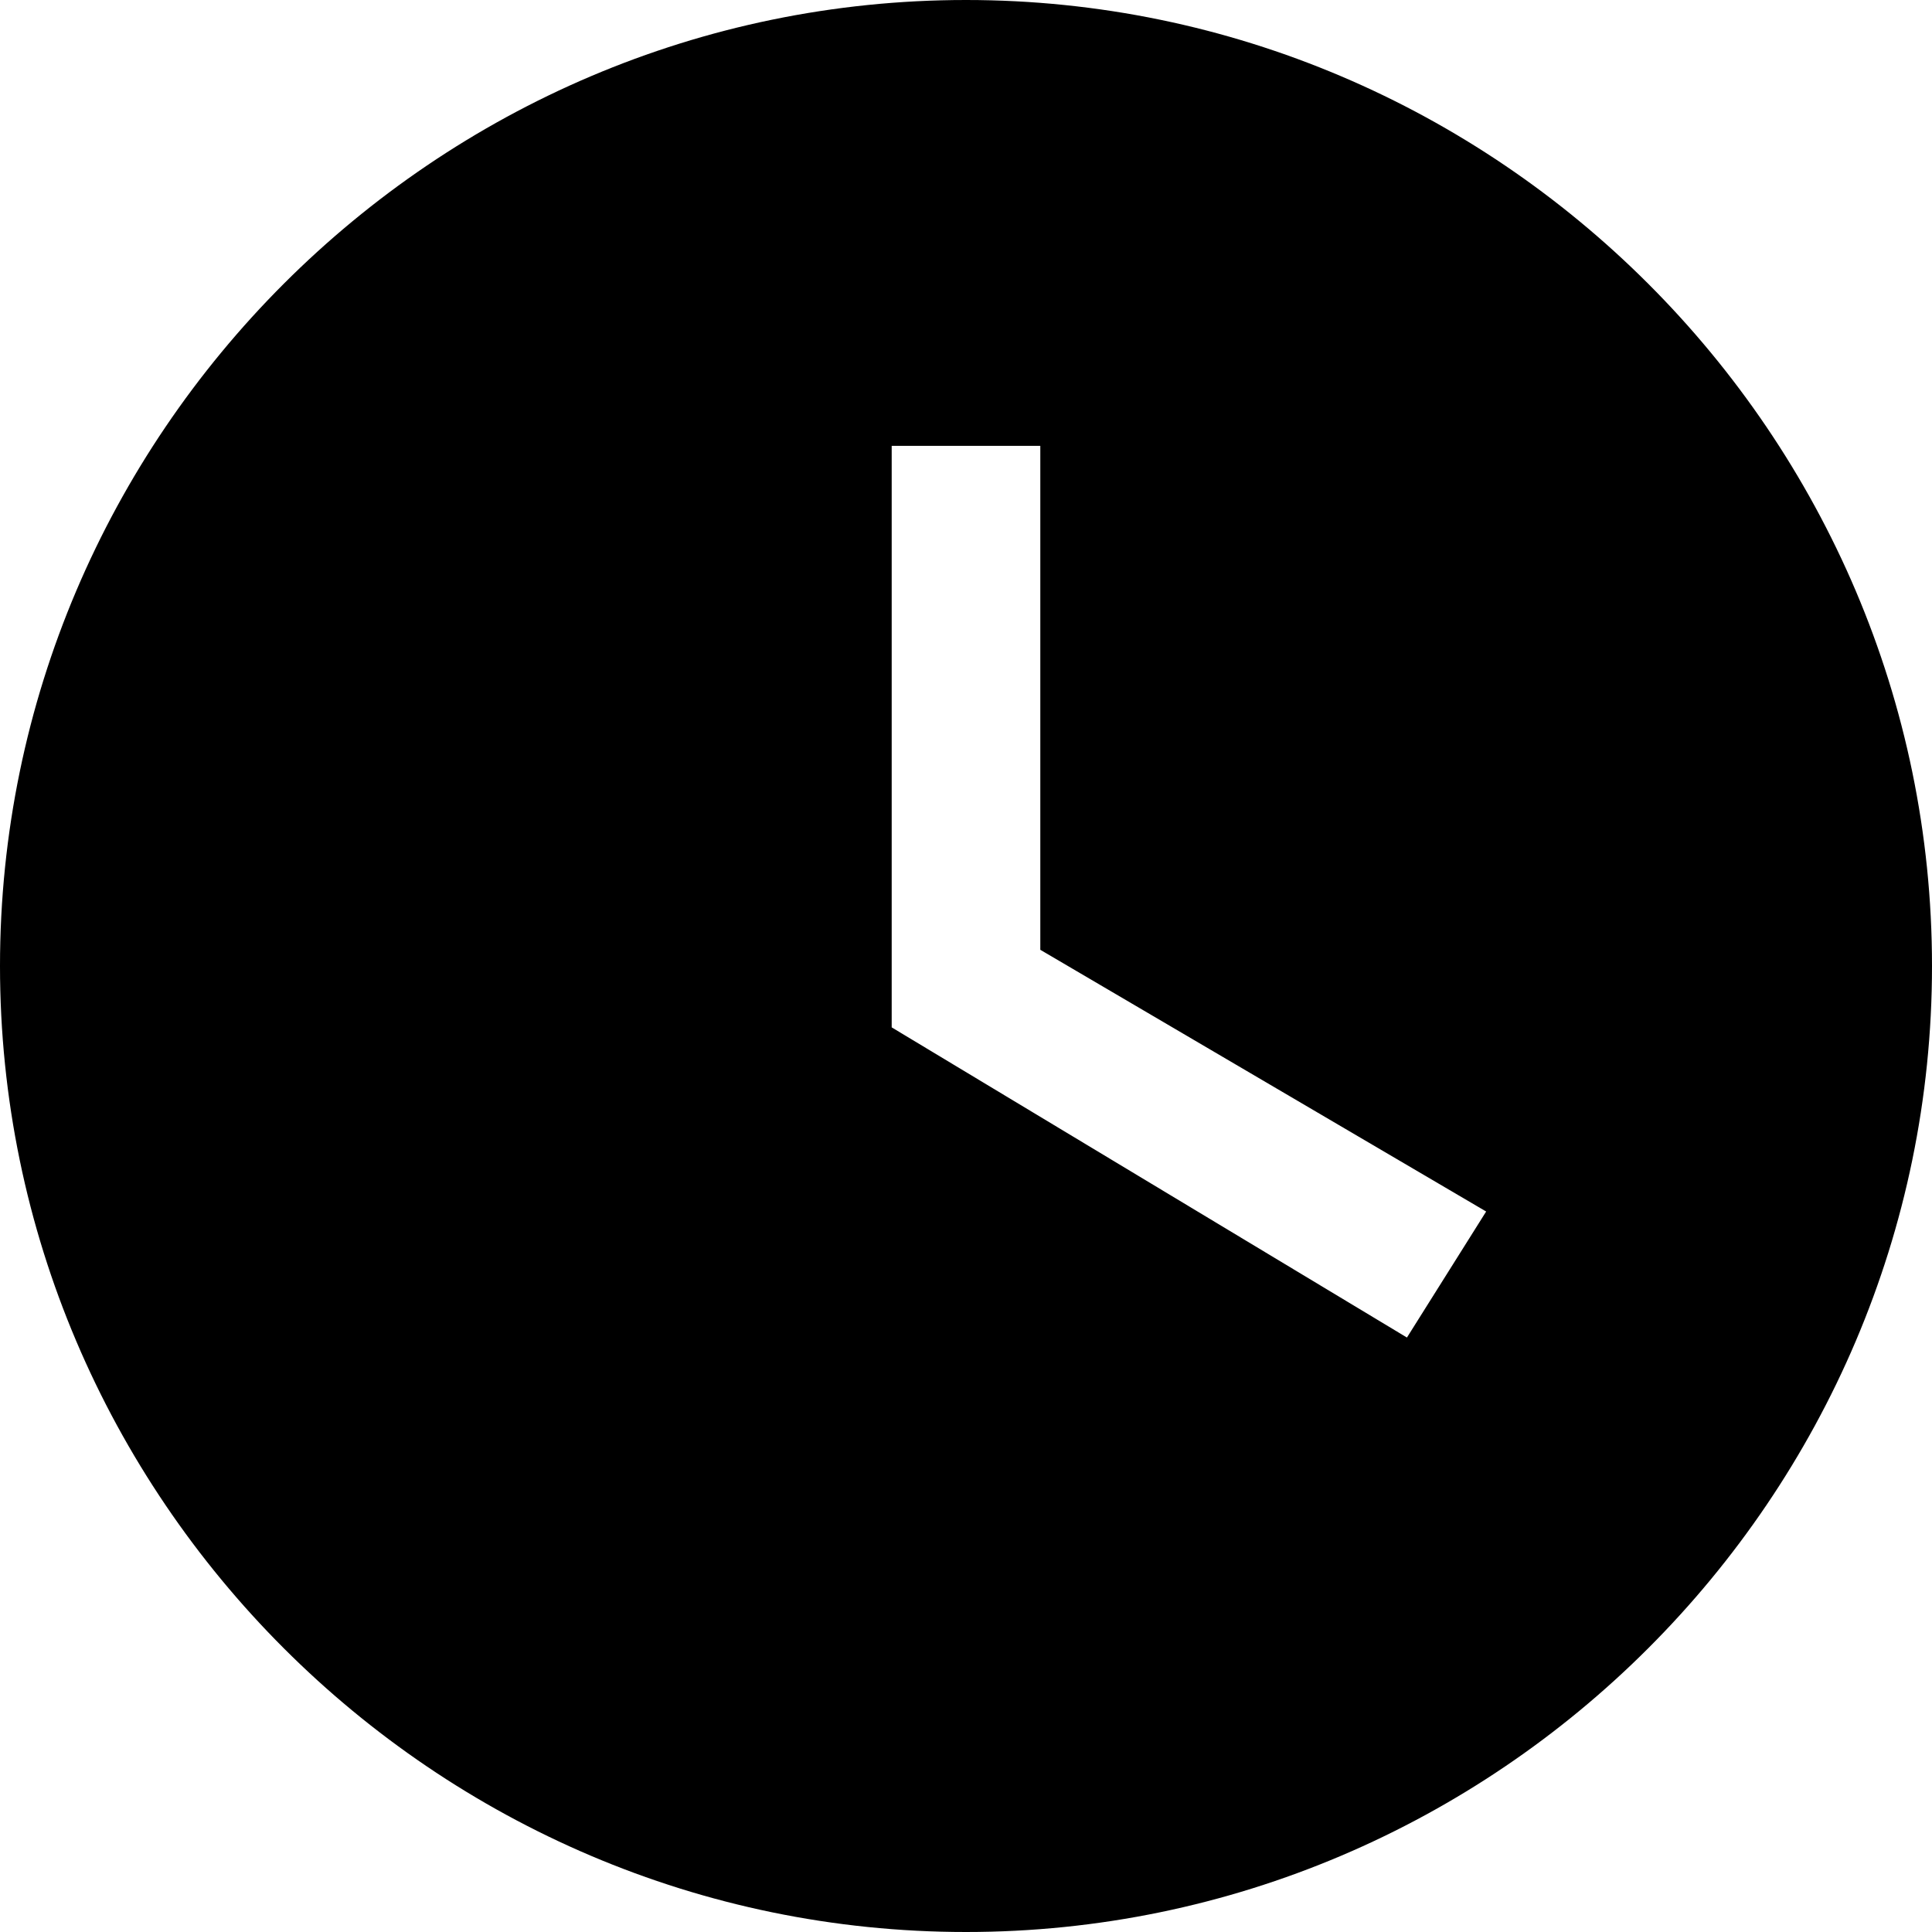
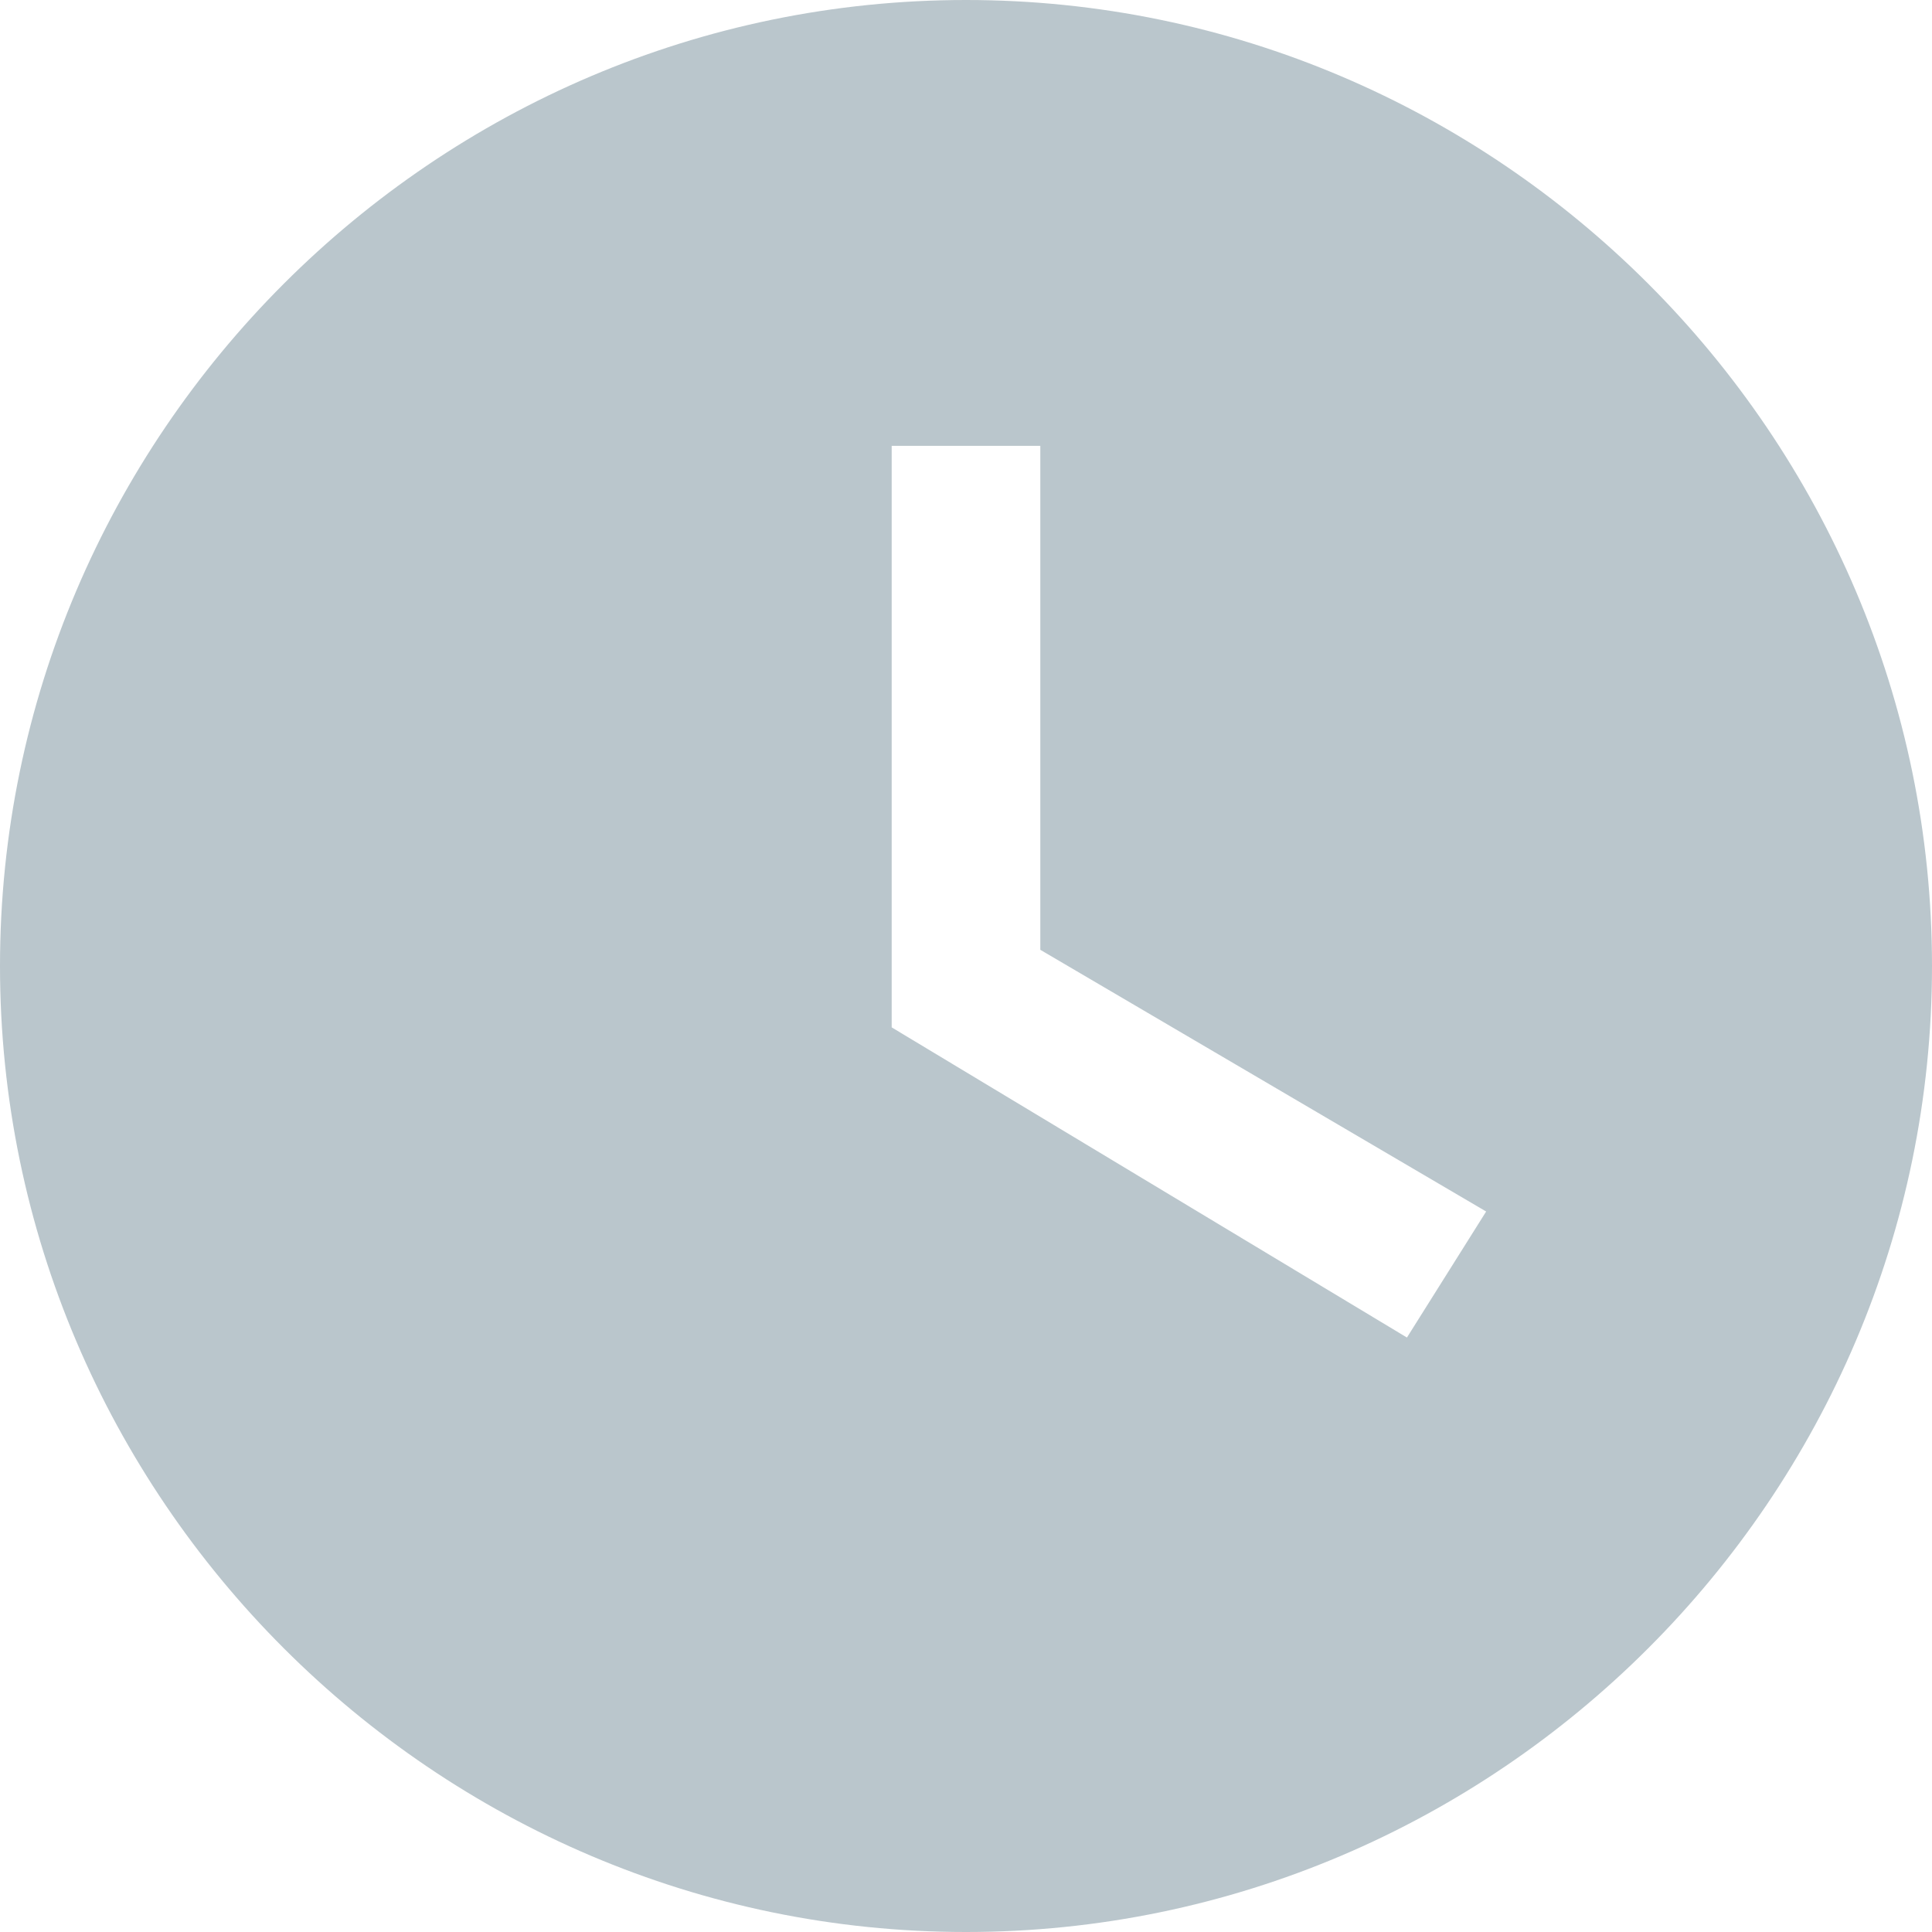
- <svg xmlns="http://www.w3.org/2000/svg" width="13" height="13" viewBox="0 0 13 13" class="relative mr-2 text-grey-700" style="top: 1px;">
-   <path class="fill-current" fill-rule="evenodd" d="M6.5 0C2.925 0 0 2.925 0 6.5S2.925 13 6.5 13 13 10.075 13 6.5 10.075 0 6.5 0zm2.967 9L6 6.913V3h1v3.391l3 1.761L9.467 9z" />
+ <svg xmlns="http://www.w3.org/2000/svg" width="13" height="13" viewBox="0 0 13 13" fill="#BAC6CC">
+   <path fill-rule="evenodd" d="M6.5 0C2.925 0 0 2.925 0 6.5S2.925 13 6.5 13 13 10.075 13 6.5 10.075 0 6.5 0zm2.967 9L6 6.913V3h1v3.391l3 1.761L9.467 9z" />
</svg>
